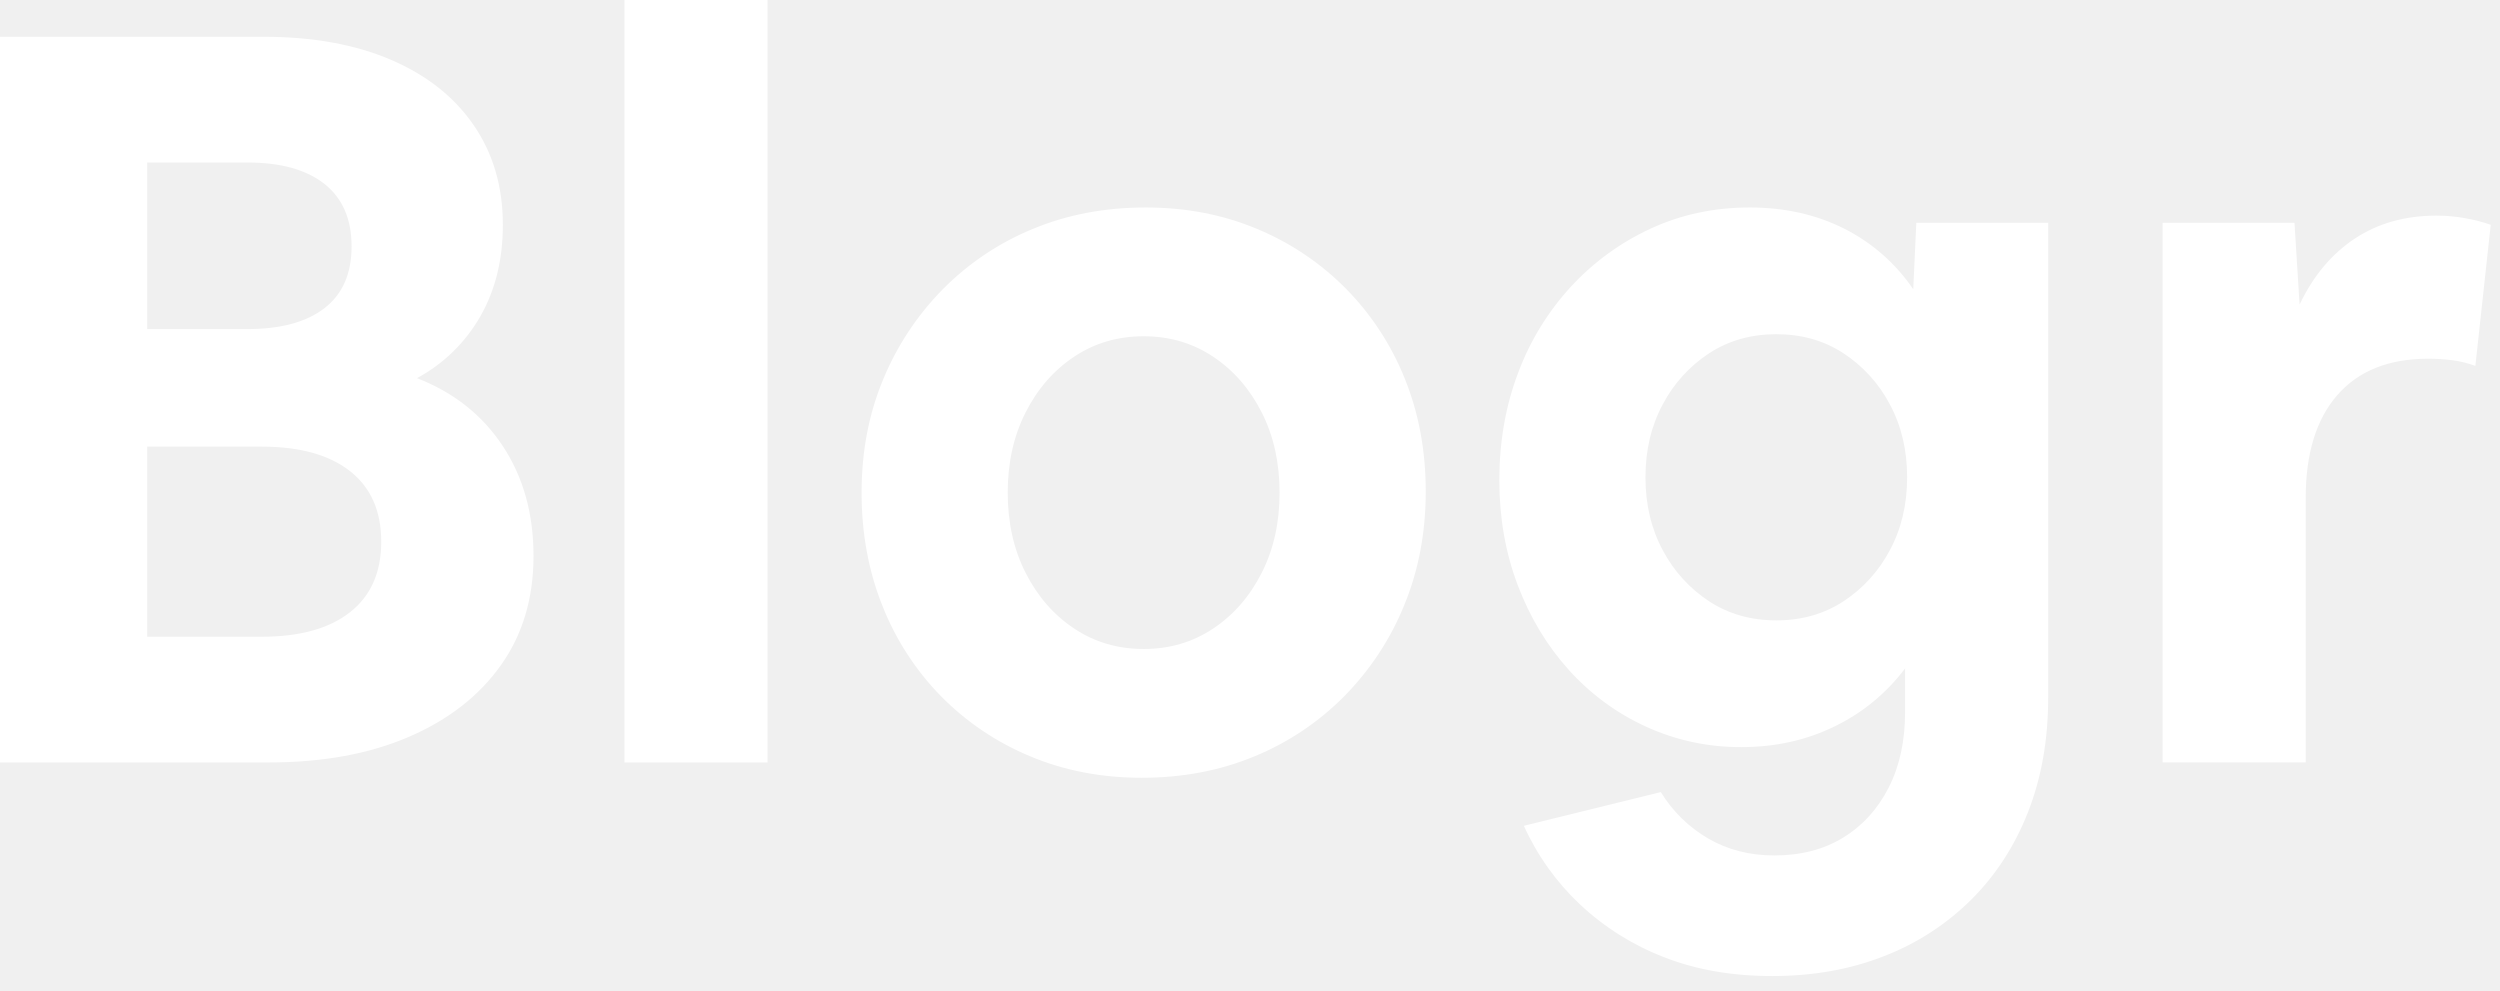
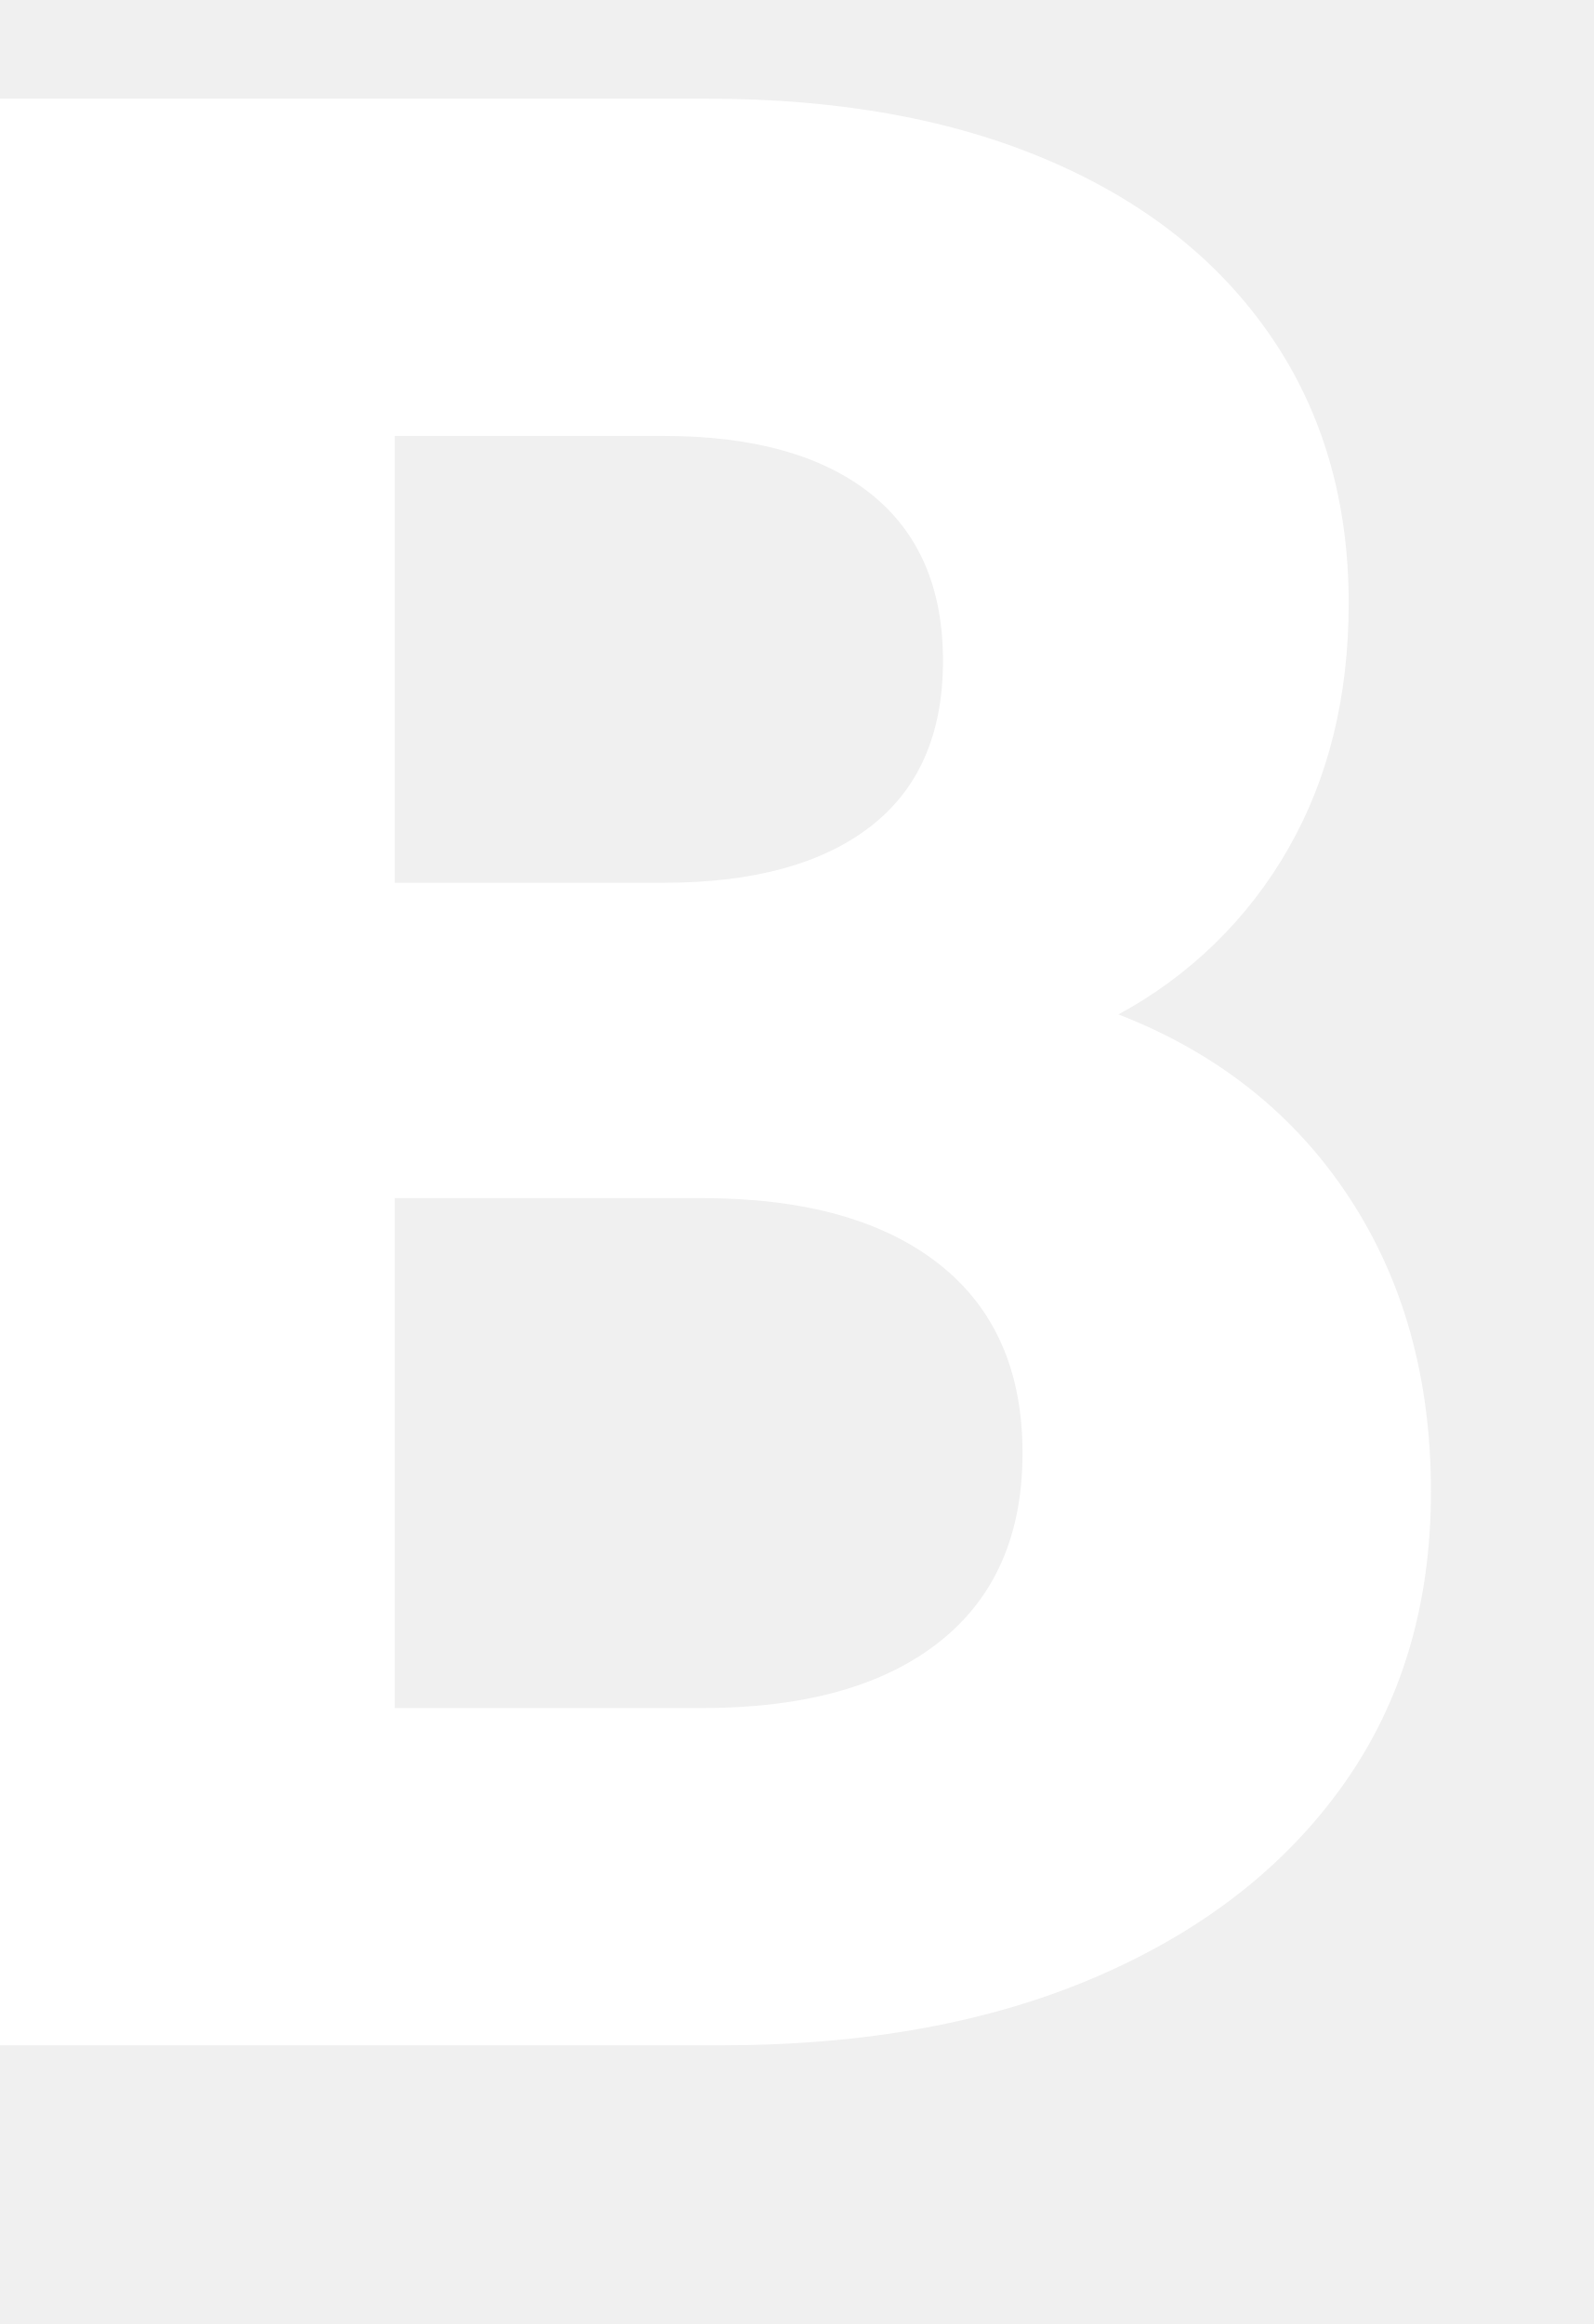
- <svg xmlns="http://www.w3.org/2000/svg" width="101" height="40">
+ <svg xmlns="http://www.w3.org/2000/svg" width="24" height="35">
  <path d="M0 30.803V1.486h10.653c1.982 0 3.695.31 5.14.93 1.446.619 2.56 1.5 3.345 2.642.785 1.142 1.177 2.484 1.177 4.026 0 1.404-.303 2.636-.909 3.695a6.48 6.48 0 01-2.56 2.498c1.487.578 2.643 1.494 3.469 2.746.826 1.253 1.239 2.732 1.239 4.439 0 1.707-.44 3.18-1.322 4.418-.88 1.239-2.12 2.202-3.716 2.89-1.596.688-3.482 1.033-5.657 1.033H0zM5.946 6.565v6.73h4.046c1.35 0 2.388-.282 3.118-.846.73-.564 1.094-1.397 1.094-2.498 0-1.101-.365-1.94-1.094-2.519-.73-.578-1.769-.867-3.118-.867H5.946zm0 19.159h4.624c1.542 0 2.732-.33 3.572-.991.84-.66 1.26-1.61 1.26-2.85 0-1.238-.42-2.188-1.26-2.848-.84-.66-2.03-.991-3.572-.991H5.946v7.68zm19.282 5.079V0h5.781v30.803h-5.78zm20.893.619c-1.624 0-3.124-.29-4.5-.867a10.94 10.94 0 01-3.593-2.416 10.96 10.96 0 01-2.374-3.654c-.564-1.404-.846-2.931-.846-4.583 0-1.652.289-3.173.867-4.563a11.354 11.354 0 012.415-3.654 10.96 10.96 0 013.634-2.436c1.39-.578 2.91-.867 4.562-.867 1.625 0 3.125.289 4.501.867a10.94 10.94 0 013.592 2.416 11.01 11.01 0 012.375 3.633c.564 1.39.846 2.911.846 4.563 0 1.651-.289 3.179-.867 4.583a11.297 11.297 0 01-2.416 3.675 10.96 10.96 0 01-3.633 2.436c-1.39.578-2.911.867-4.563.867zm.083-5.203c1.046 0 1.982-.275 2.808-.825.825-.551 1.48-1.301 1.96-2.25.483-.95.723-2.03.723-3.242 0-1.211-.24-2.292-.722-3.241-.482-.95-1.136-1.7-1.961-2.25-.826-.551-1.762-.826-2.808-.826-1.046 0-1.982.275-2.808.825-.826.55-1.48 1.301-1.961 2.25-.482.95-.723 2.03-.723 3.242 0 1.211.241 2.292.723 3.241.482.95 1.135 1.7 1.961 2.25.826.551 1.762.826 2.808.826zm24.155 3.964a9.13 9.13 0 01-3.86-.826 9.492 9.492 0 01-3.118-2.291c-.881-.977-1.57-2.12-2.065-3.427-.495-1.308-.743-2.719-.743-4.233 0-1.569.255-3.02.764-4.356a10.614 10.614 0 012.147-3.489 10.174 10.174 0 013.22-2.333c1.225-.564 2.554-.846 3.985-.846 1.404 0 2.67.282 3.799.846a7.402 7.402 0 012.807 2.457l.124-2.684h5.327v19.2c0 1.68-.269 3.207-.805 4.584-.537 1.376-1.301 2.56-2.292 3.55a10.231 10.231 0 01-3.53 2.292c-1.363.537-2.87.805-4.522.805-1.624 0-3.083-.254-4.376-.764a10.468 10.468 0 01-3.386-2.126 10.035 10.035 0 01-2.271-3.18L67.097 32a5.452 5.452 0 001.92 1.879c.784.454 1.672.681 2.663.681 1.074 0 2.003-.24 2.787-.723.785-.481 1.397-1.156 1.838-2.023.44-.867.66-1.879.66-3.035v-1.775a7.793 7.793 0 01-2.828 2.333c-1.143.564-2.402.846-3.778.846zm1.404-5.12c1.018 0 1.92-.254 2.704-.764a5.556 5.556 0 001.879-2.064c.468-.867.702-1.851.702-2.952 0-1.102-.234-2.086-.702-2.953a5.556 5.556 0 00-1.879-2.064c-.784-.51-1.686-.764-2.704-.764-1.019 0-1.92.255-2.705.764a5.556 5.556 0 00-1.879 2.064c-.468.867-.702 1.851-.702 2.953 0 1.1.234 2.085.702 2.952a5.556 5.556 0 001.88 2.064c.784.51 1.685.764 2.704.764zm15.607 5.74V9h5.327l.206 3.304c.55-1.157 1.294-2.044 2.23-2.664.936-.62 2.037-.929 3.303-.929.386 0 .77.035 1.156.103.386.07.73.159 1.033.269l-.62 5.698a4.361 4.361 0 00-.929-.227 7.495 7.495 0 00-.97-.062c-1.597 0-2.822.489-3.675 1.466-.853.977-1.28 2.36-1.28 4.15v10.694h-5.78z" fill="#FFF" fill-rule="nonzero" />
</svg>
